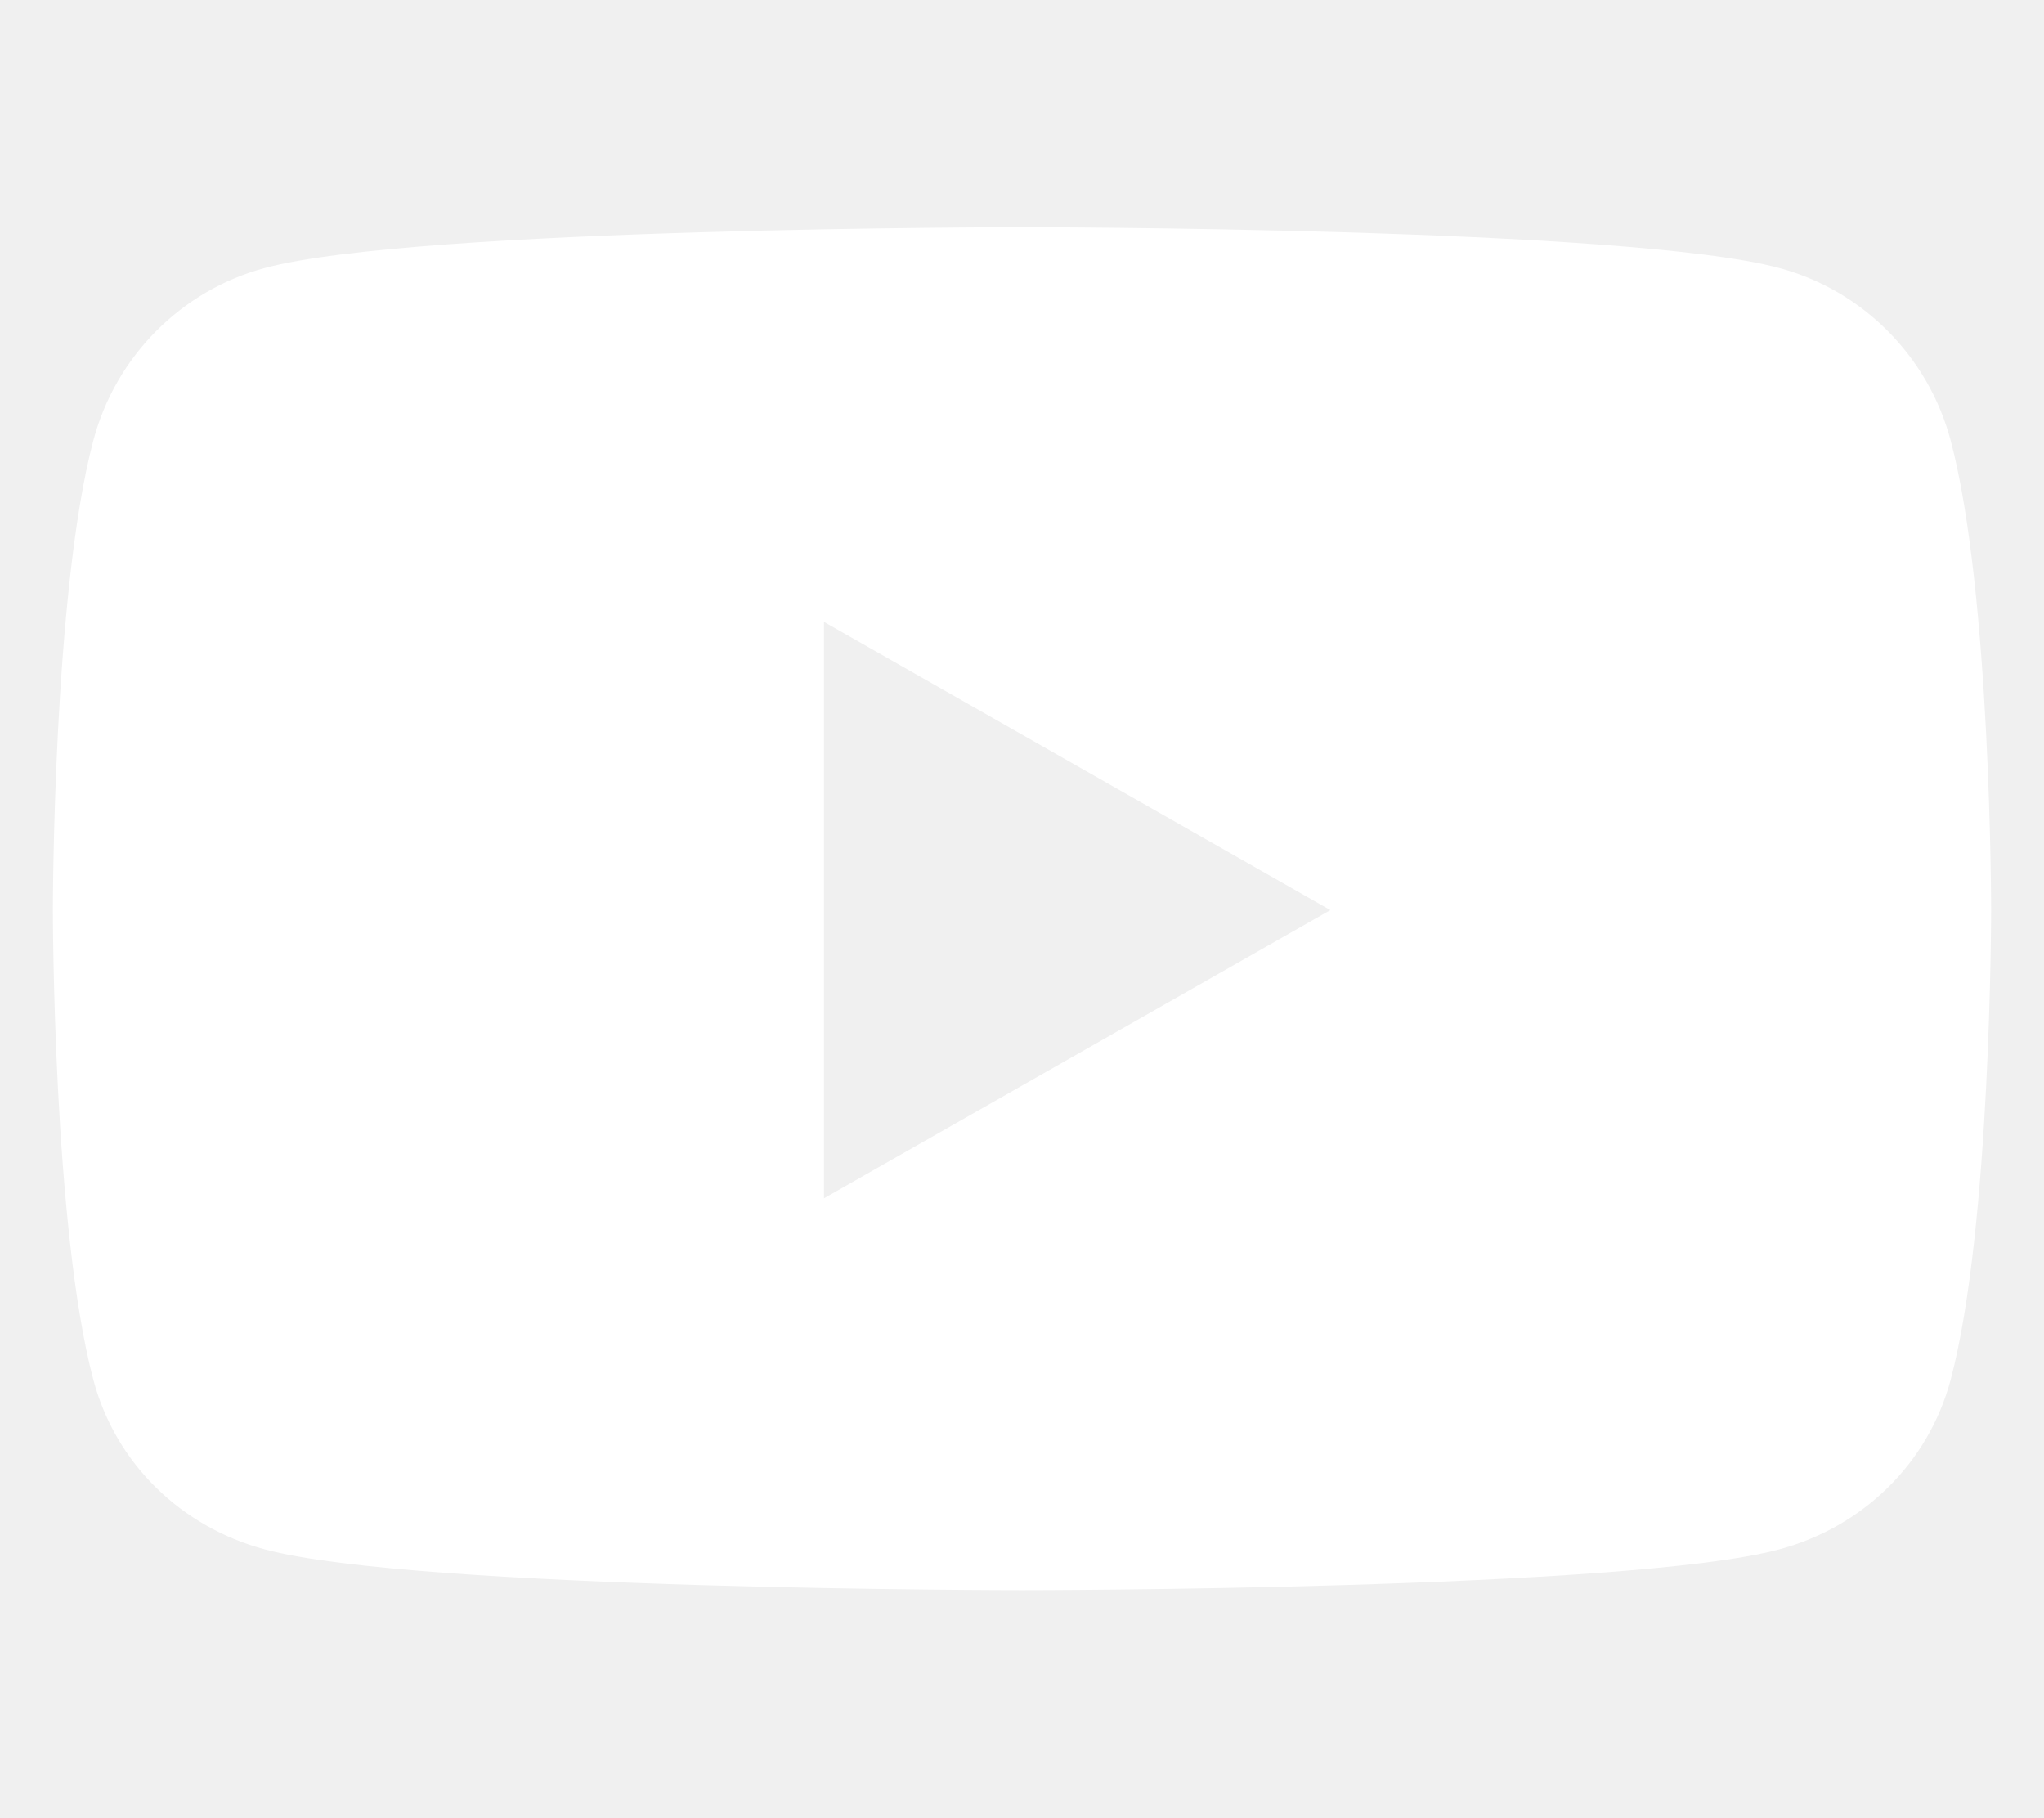
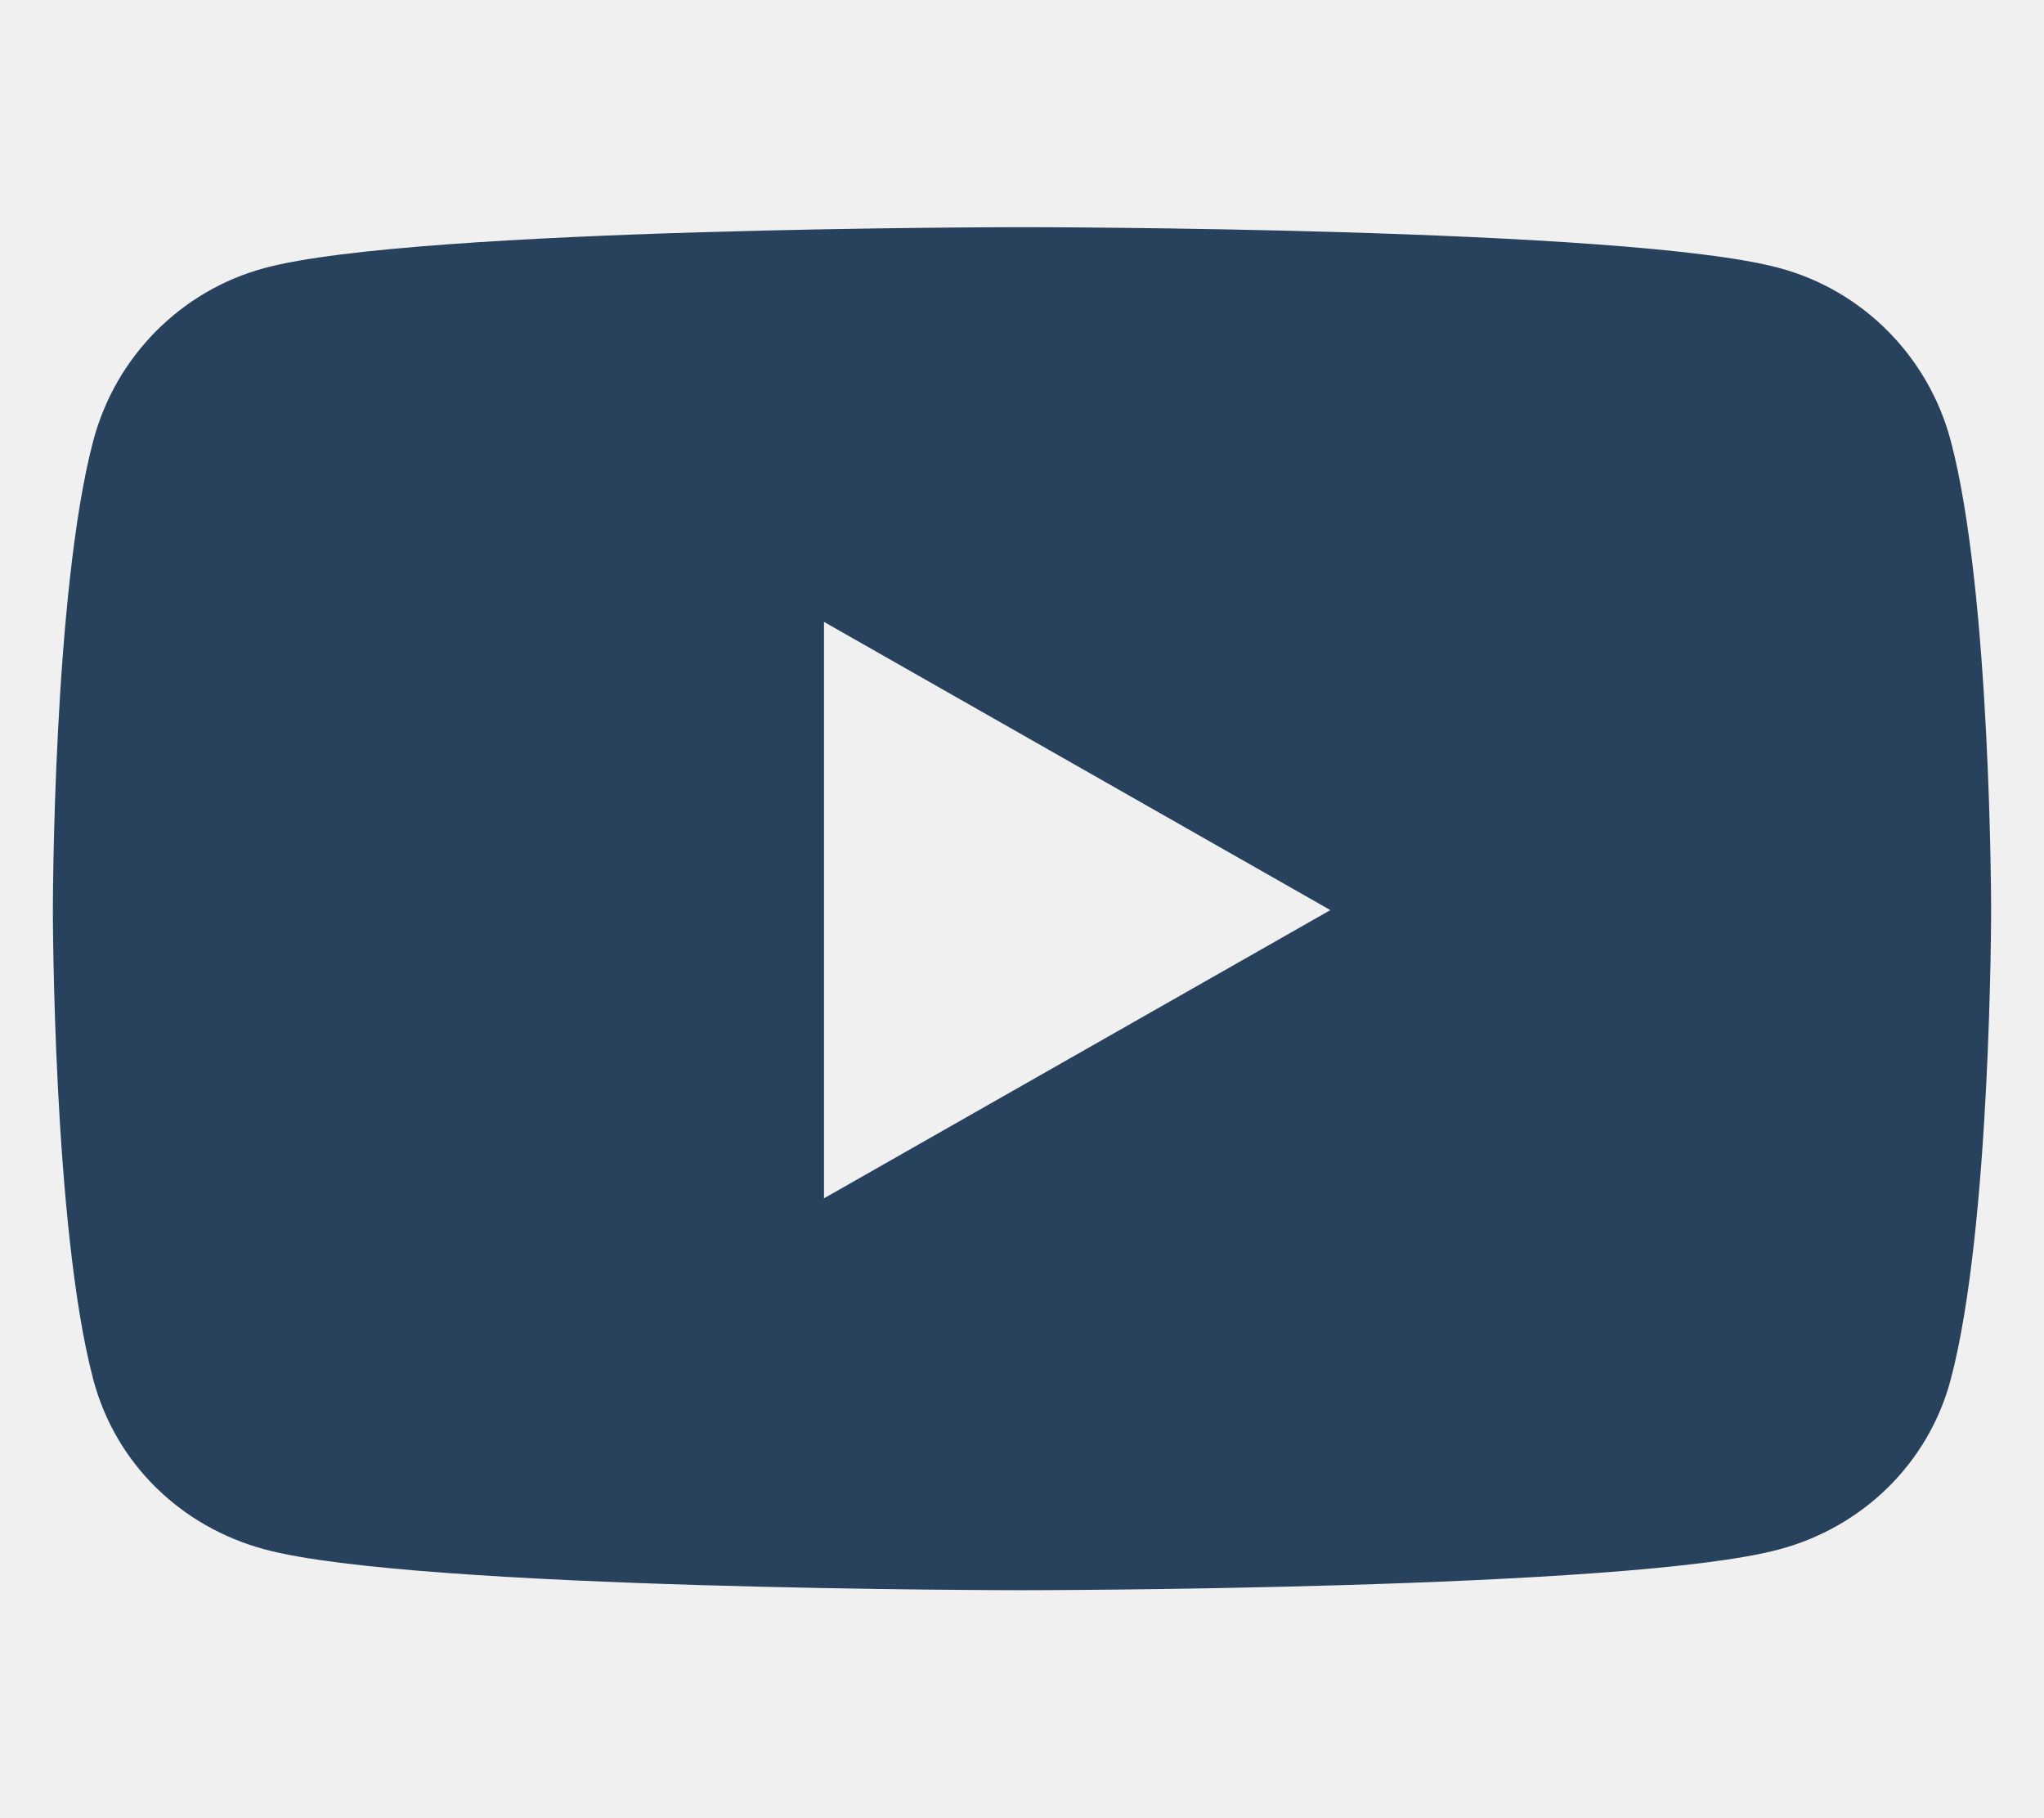
- <svg xmlns="http://www.w3.org/2000/svg" viewBox="0 0 576 512" fill="white">
+ <svg xmlns="http://www.w3.org/2000/svg" viewBox="0 0 576 512" fill="#28415d">
  <path d="M549.7 124.1c-6.3-23.7-24.8-42.3-48.3-48.6C458.8 64 288 64 288 64S117.2 64 74.6 75.5c-23.5 6.3-42 24.9-48.3 48.6-11.4 42.9-11.4 132.3-11.4 132.3s0 89.4 11.4 132.3c6.3 23.7 24.8 41.5 48.3 47.8C117.2 448 288 448 288 448s170.8 0 213.4-11.5c23.5-6.3 42-24.2 48.3-47.8 11.4-42.9 11.4-132.3 11.4-132.3s0-89.4-11.4-132.3zm-317.5 213.5V175.2l142.7 81.2-142.7 81.2z" />
</svg>
